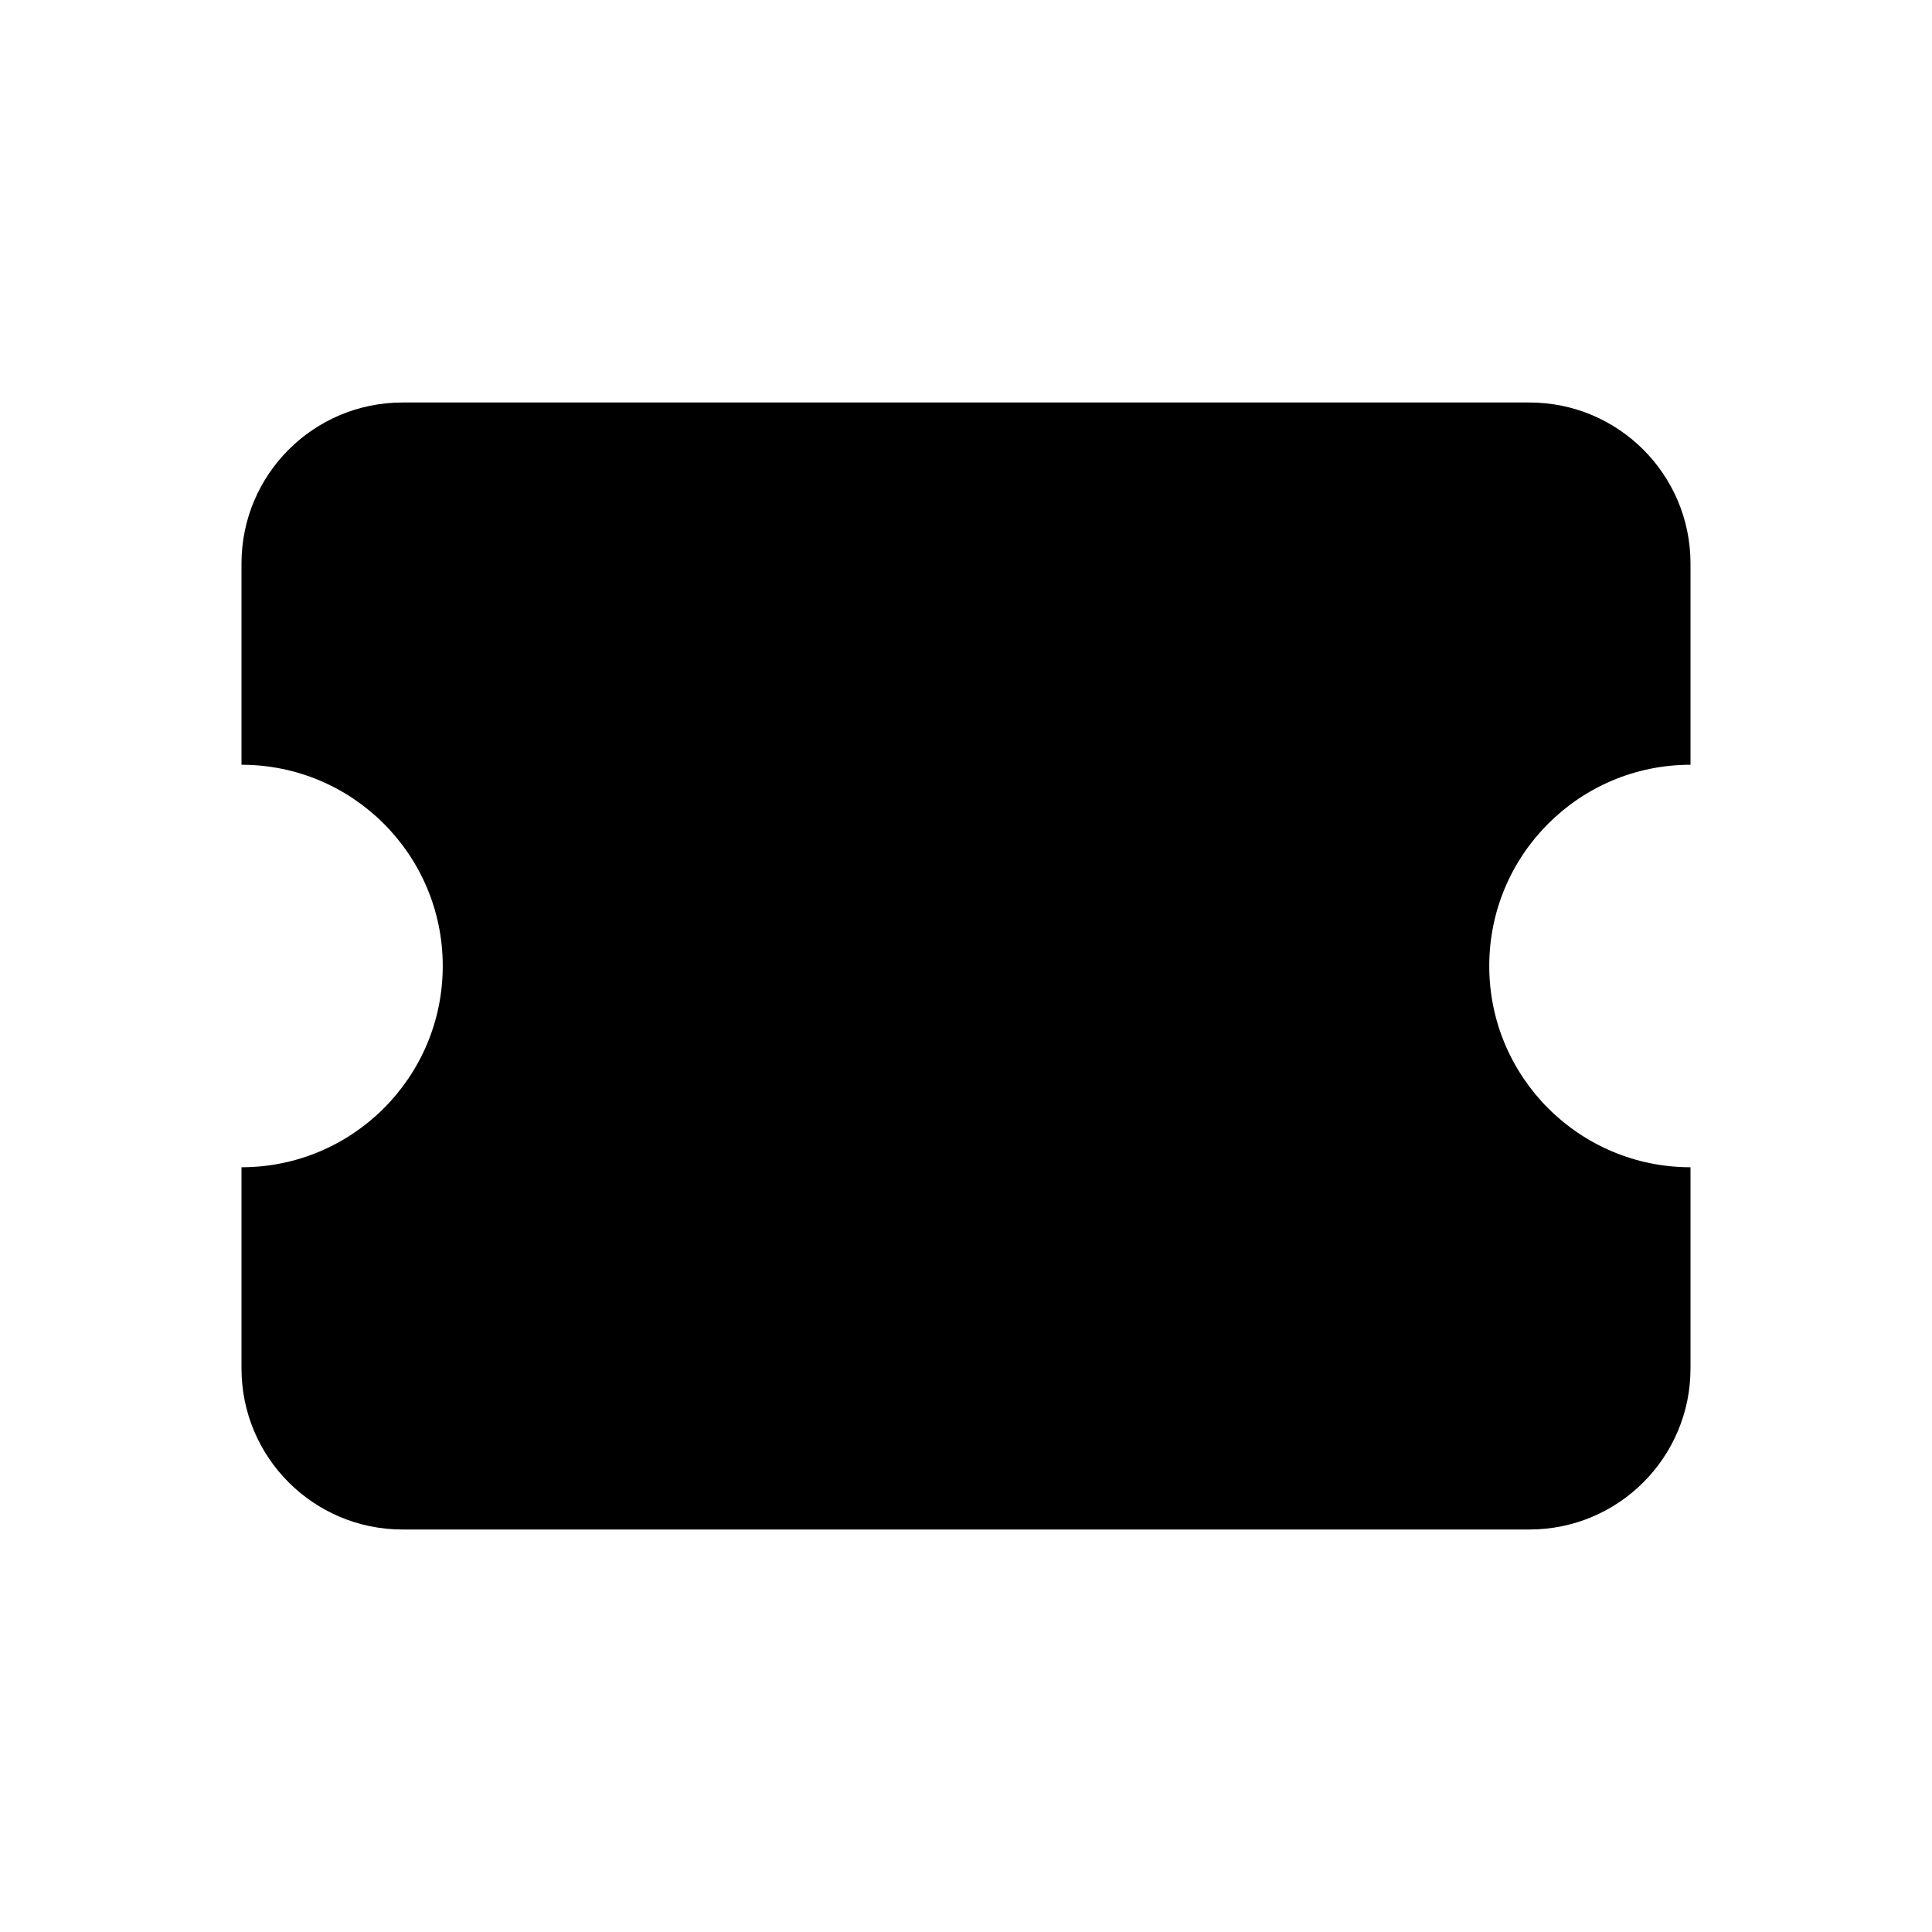
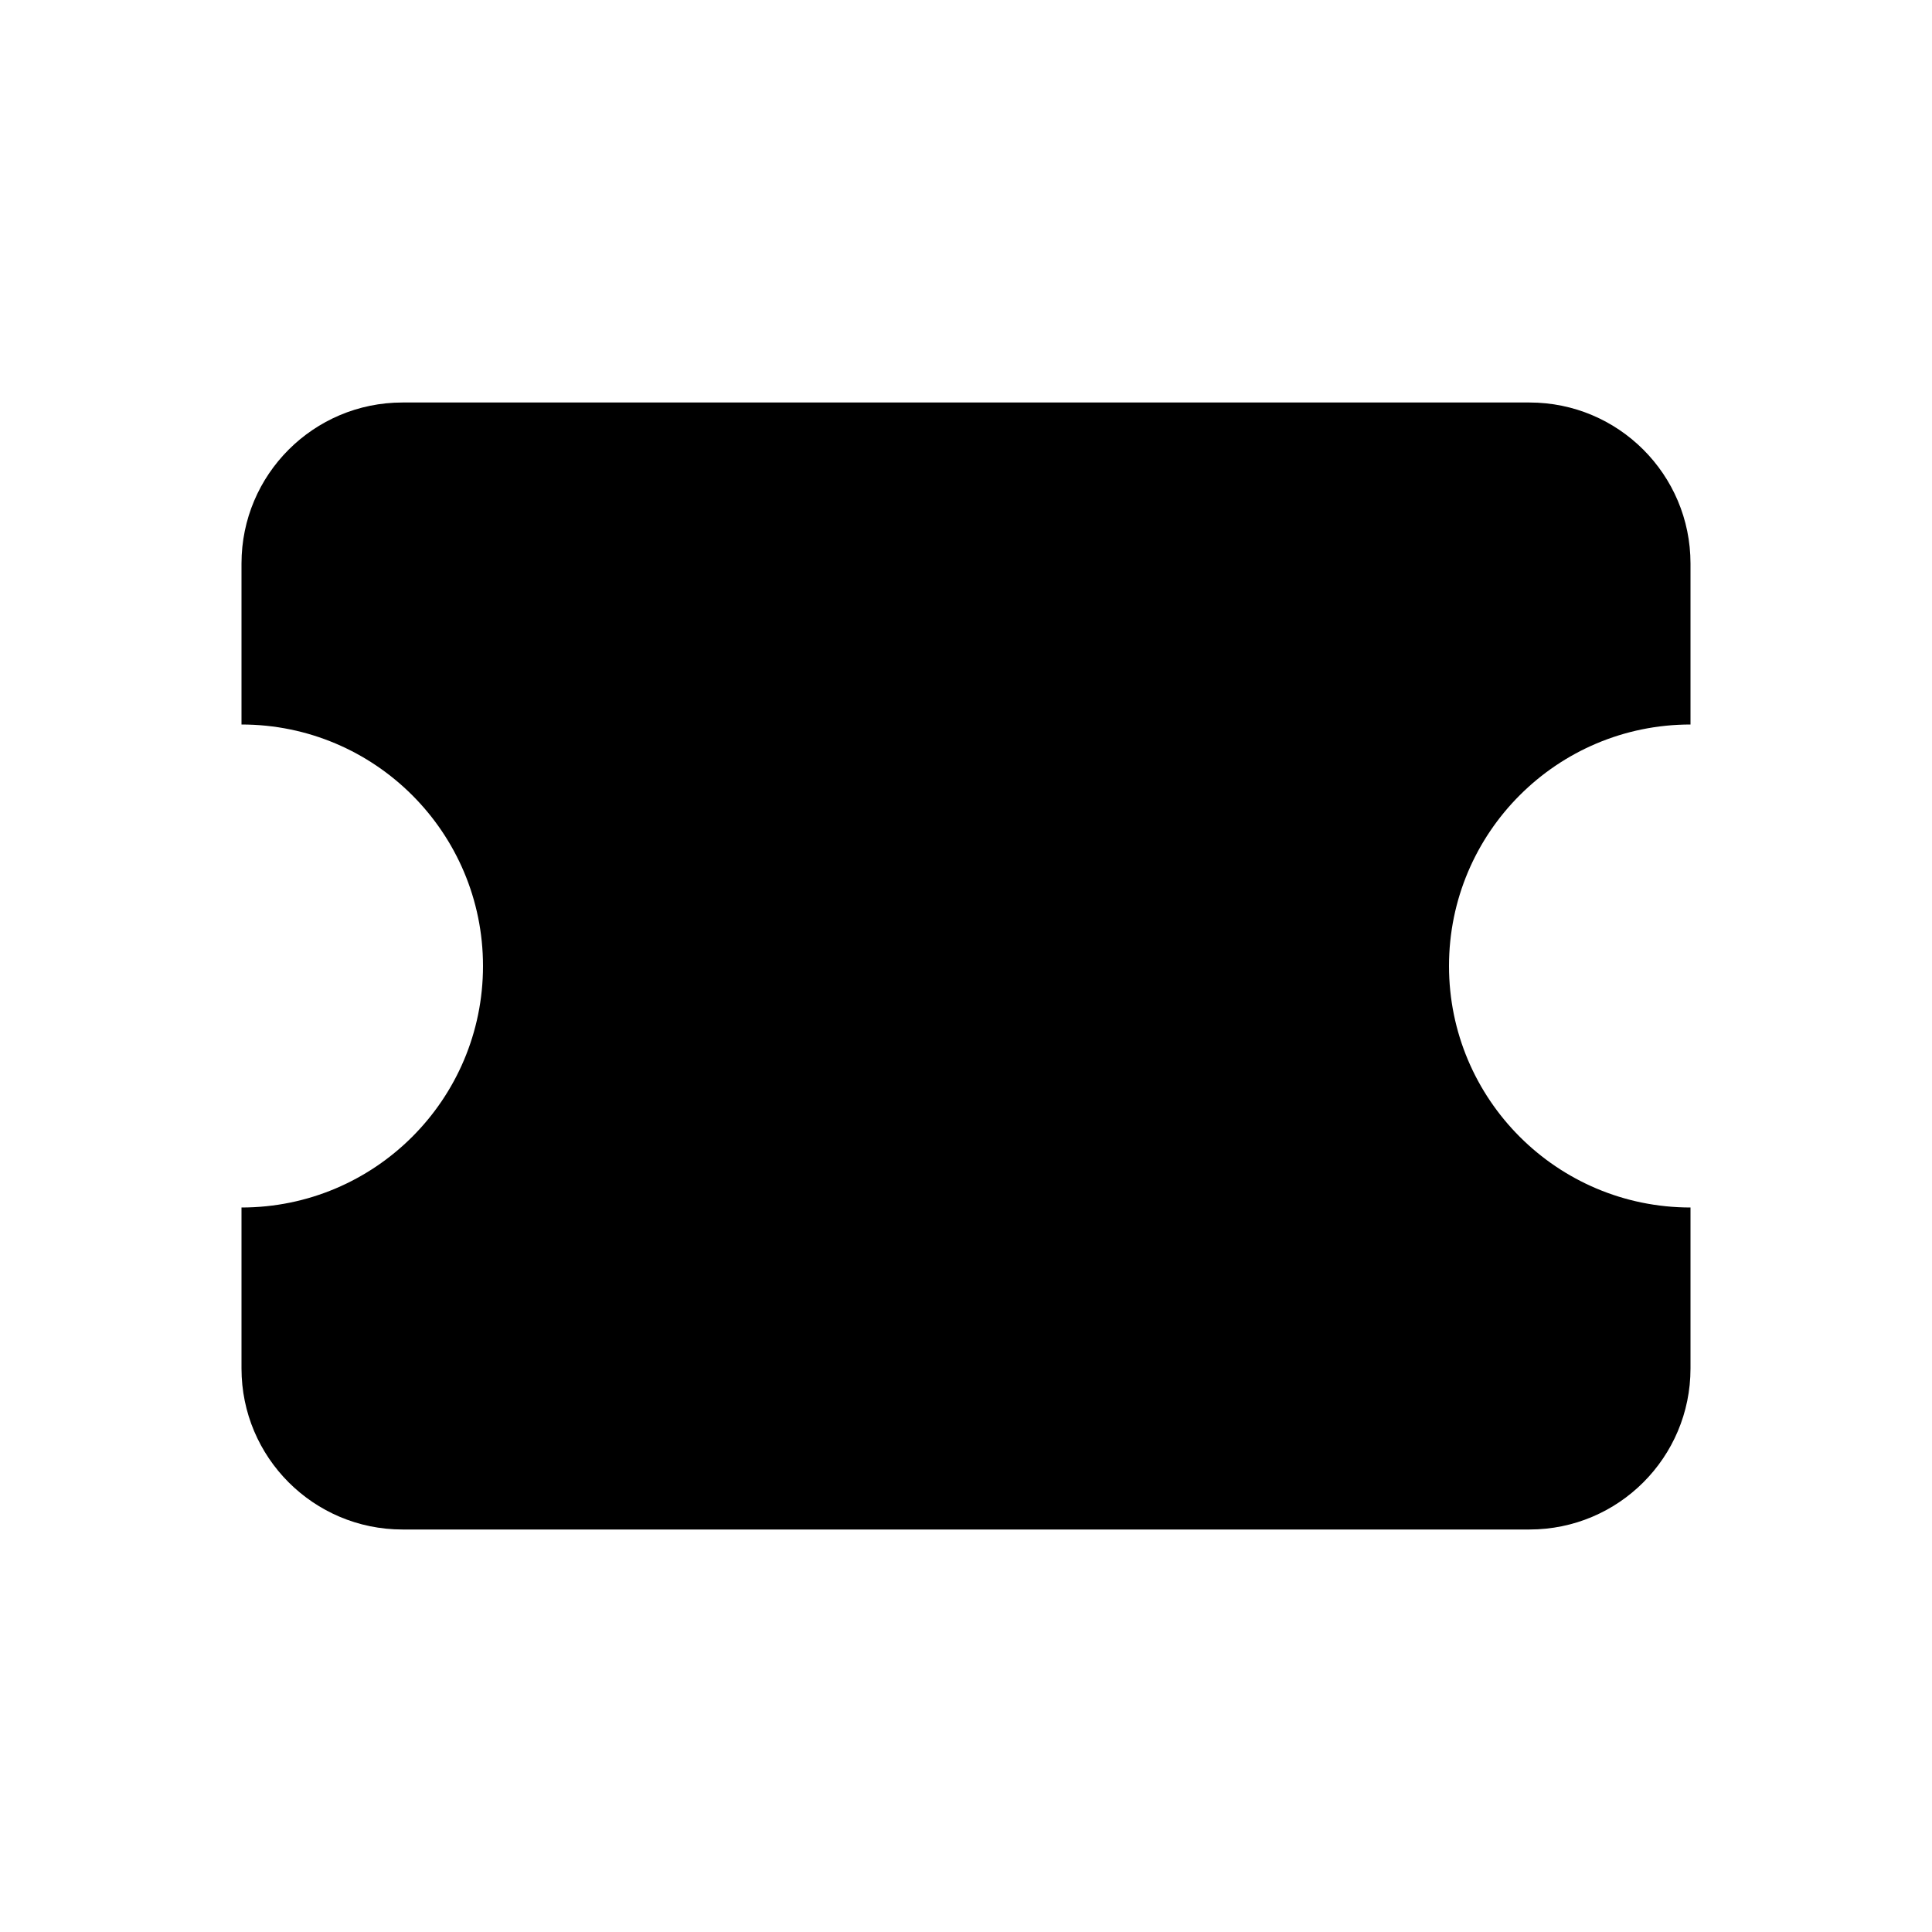
<svg xmlns="http://www.w3.org/2000/svg" viewBox="0 0 24 24">
-   <path d="M3 7a2 2 0 0 1 2-2h14a2 2 0 0 1 2 2v2.5a2.5 2.5 0 0 0 0 5V17a2 2 0 0 1-2 2H5a2 2 0 0 1-2-2v-2.5a2.5 2.5 0 0 0 0-5Z" />
-   <path d="M15 5.5v2M15 11v2M15 16.5v2" />
+   <path d="M3 9V7a2 2 0 0 1 2-2h14a2 2 0 0 1 2 2v2a3 3 0 0 0 0 6v2a2 2 0 0 1-2 2H5a2 2 0 0 1-2-2v-2a3 3 0 0 0 0-6Z" />
+   <path d="M9 8h.01M9 12h.01M9 16h.01" />
</svg>
